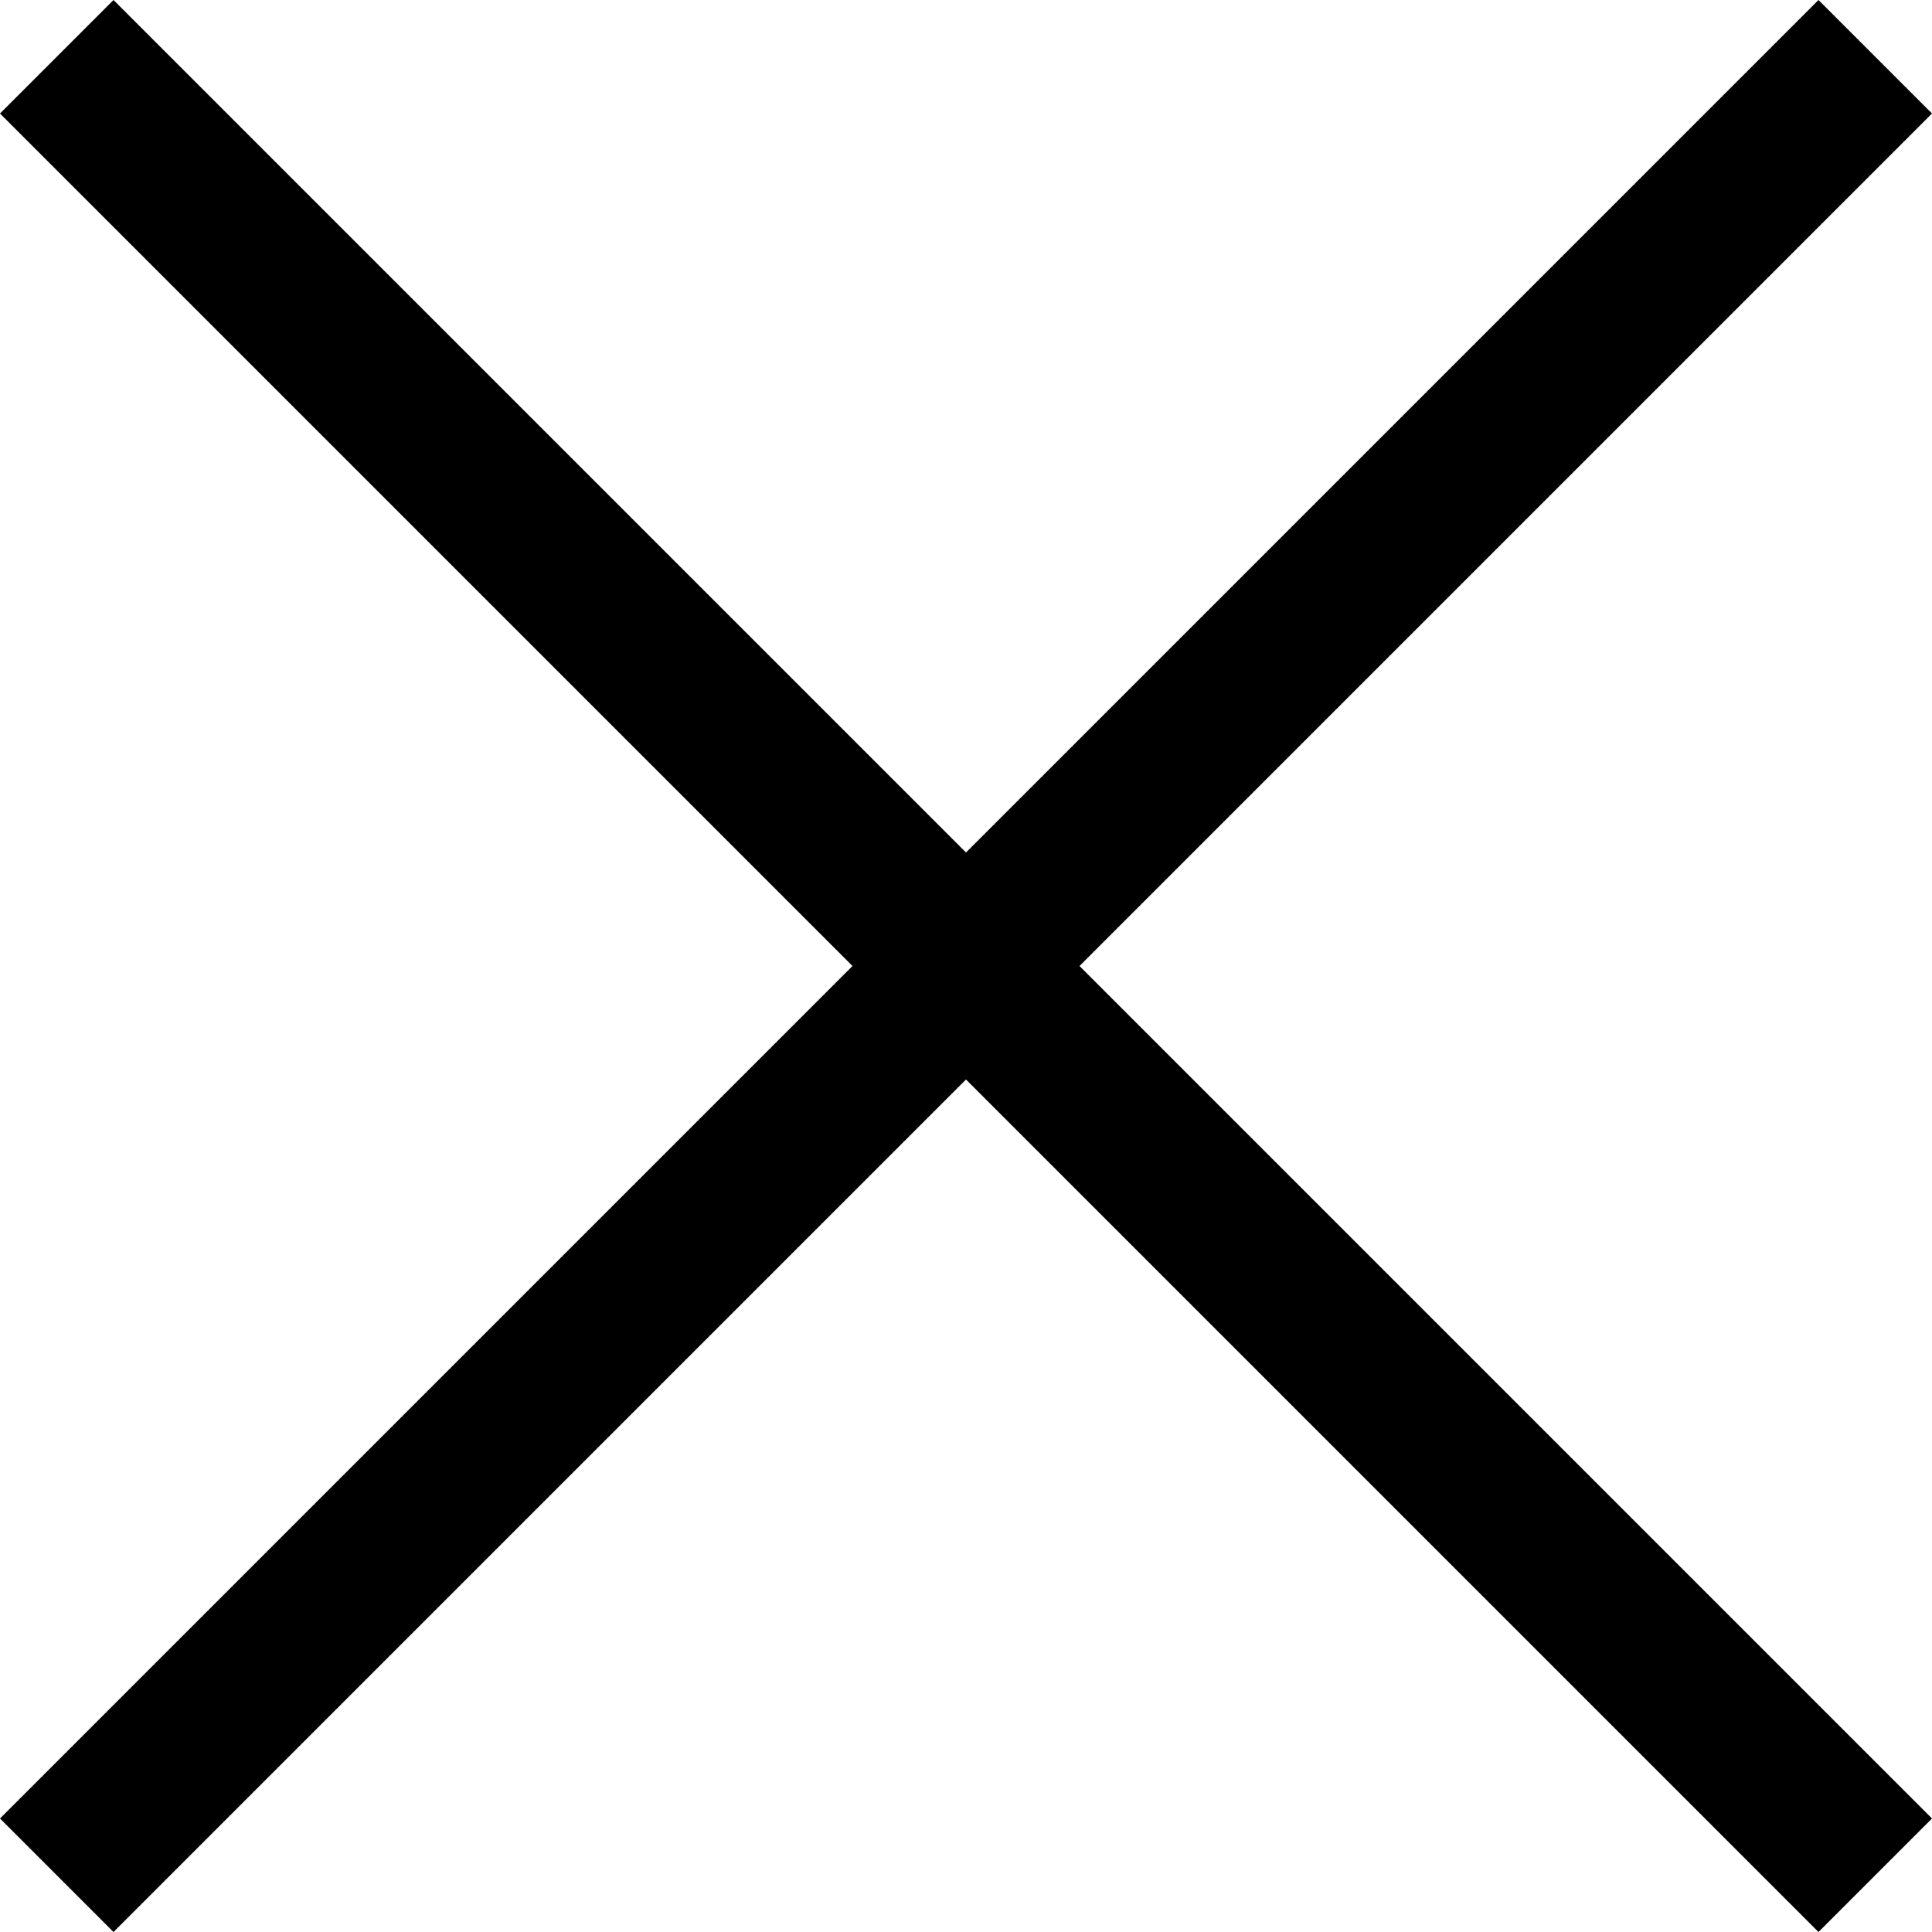
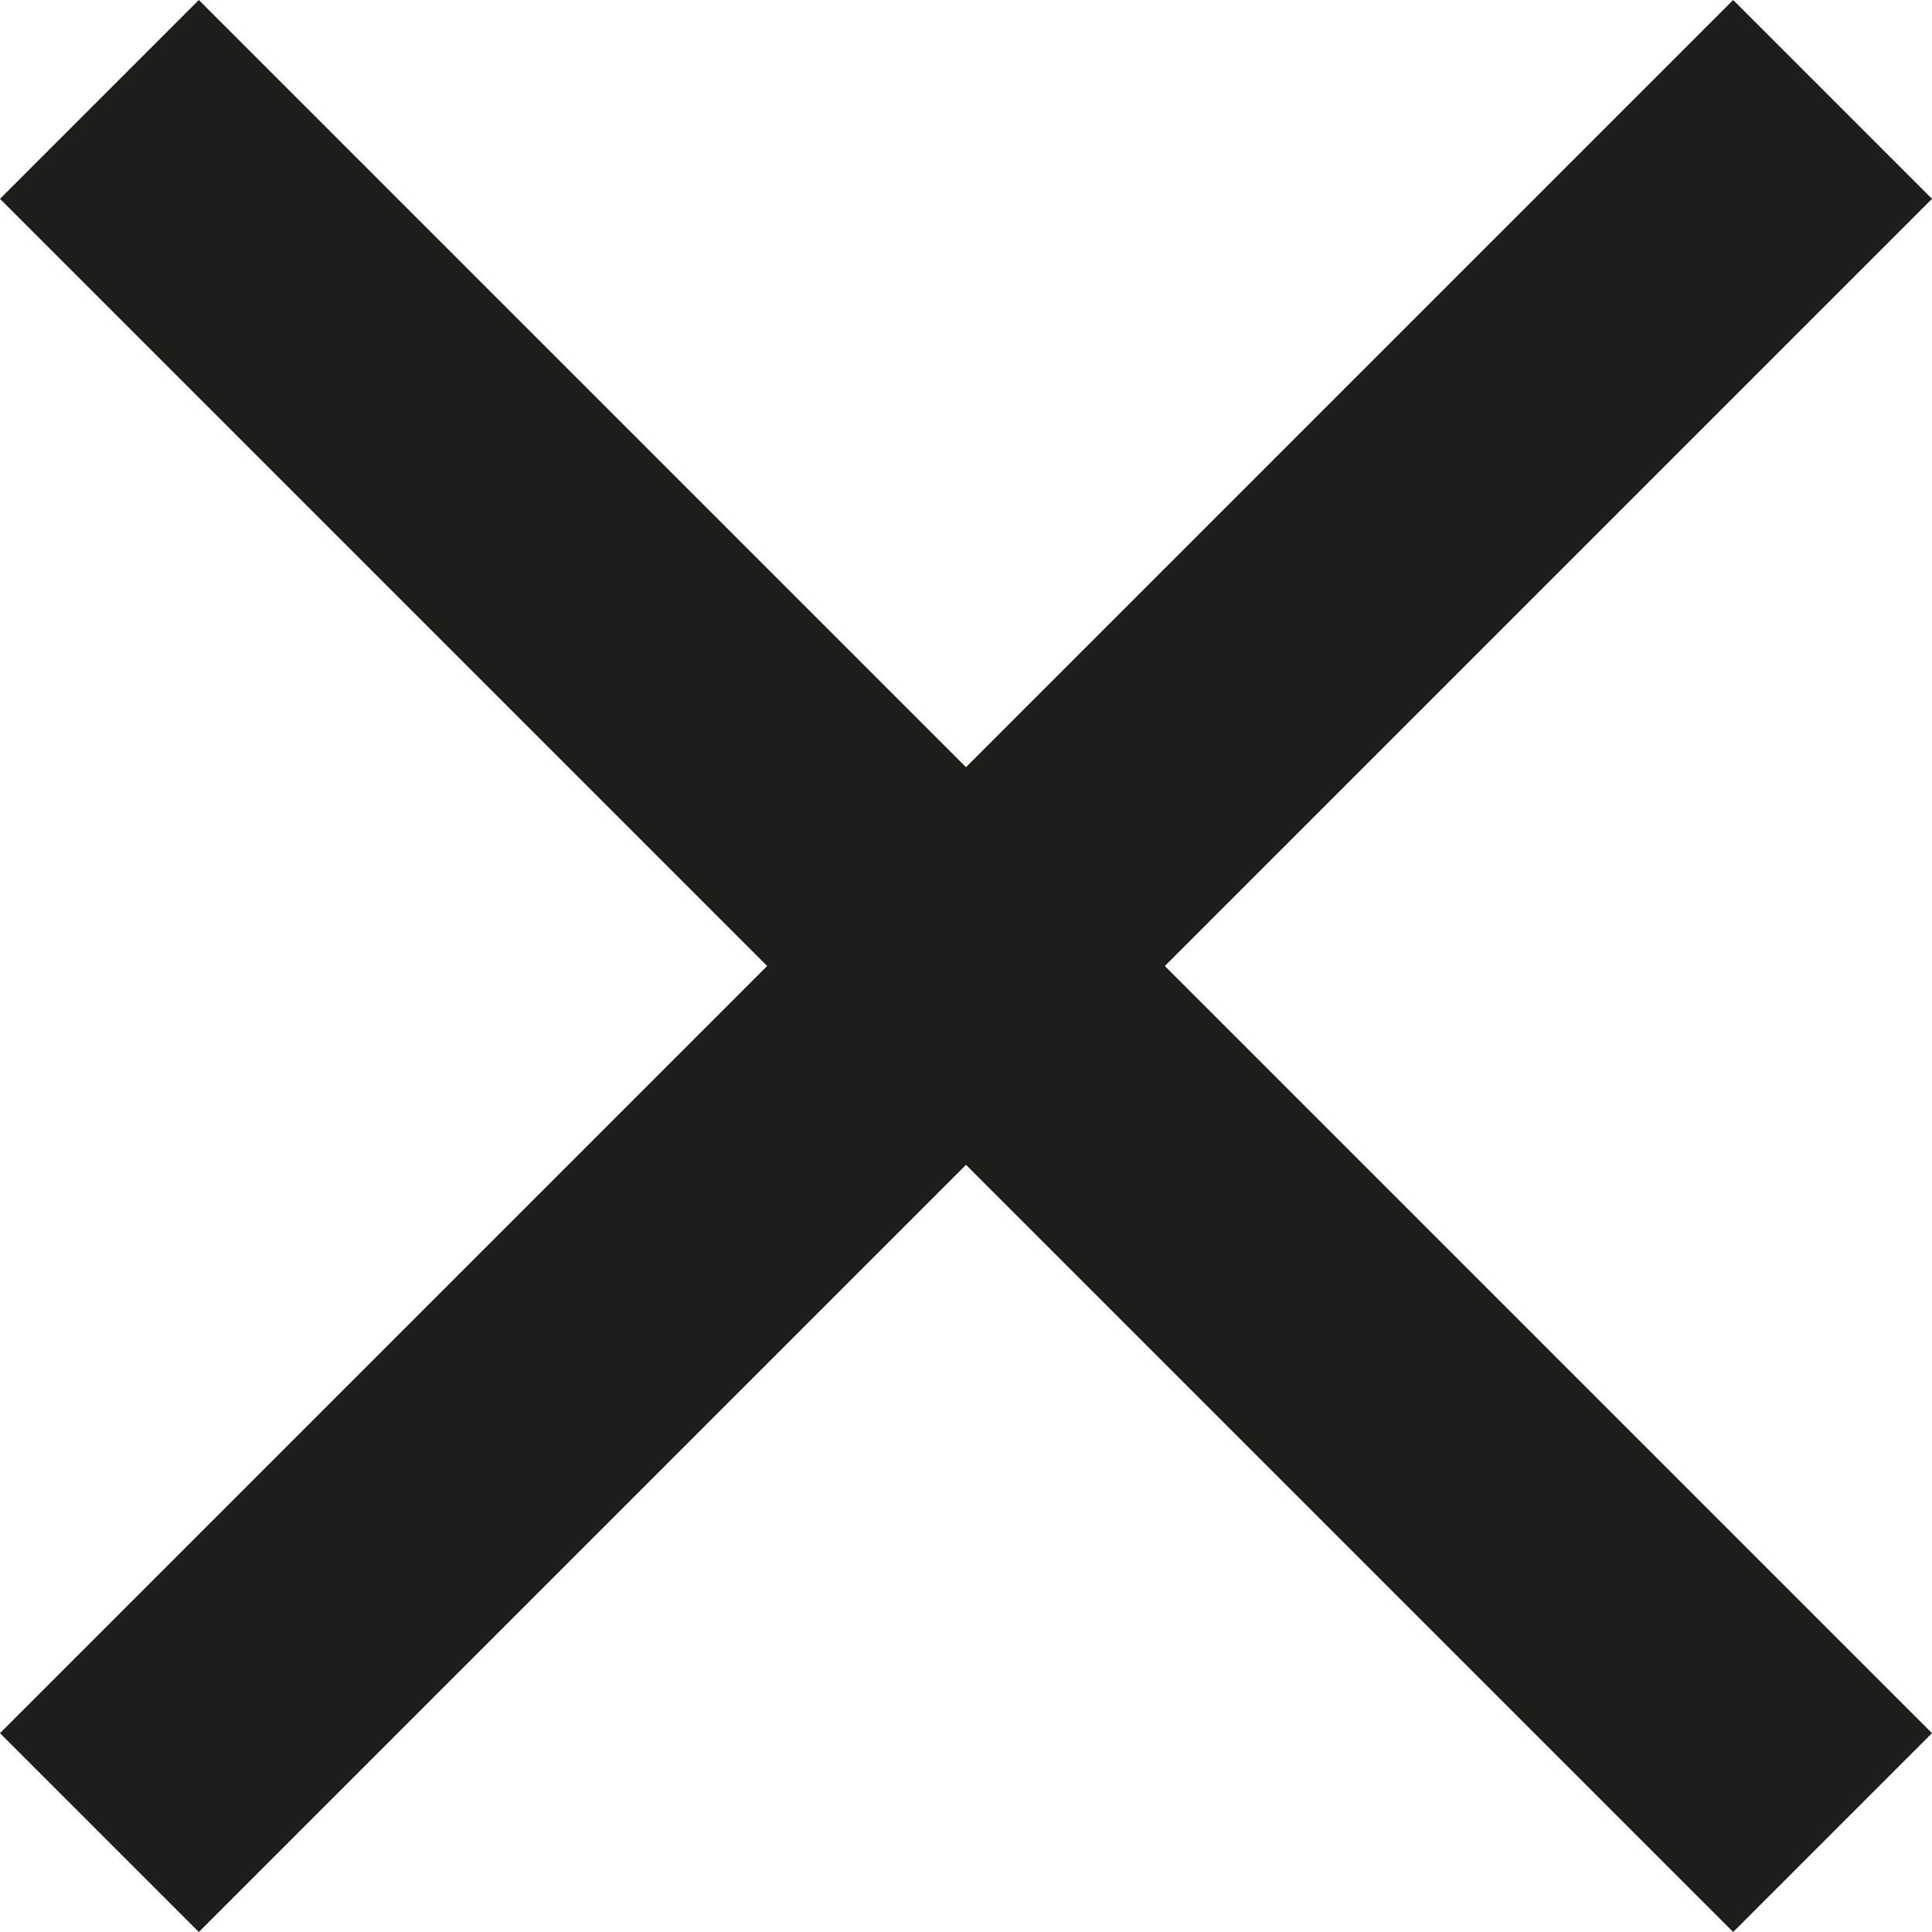
<svg xmlns="http://www.w3.org/2000/svg" id="Ebene_1" data-name="Ebene 1" viewBox="0 0 24 24">
  <defs>
    <style>
      .cls-1 {
+         fill: #1d1d1b;
        stroke-width: 0px;
      }
    </style>
  </defs>
-   <polygon class="cls-1" points="24 1.41 22.59 0 12 10.59 1.41 0 0 1.41 10.59 12 0 22.59 1.41 24 12 13.41 22.59 24 24 22.59 13.41 12 24 1.41" />
+   <polygon class="cls-1" points="24 2.47 21.53 0 12 9.53 2.47 0 0 2.47 9.53 12 0 21.53 2.47 24 12 14.47 21.53 24 24 21.53 14.47 12 24 2.47" />
</svg>
